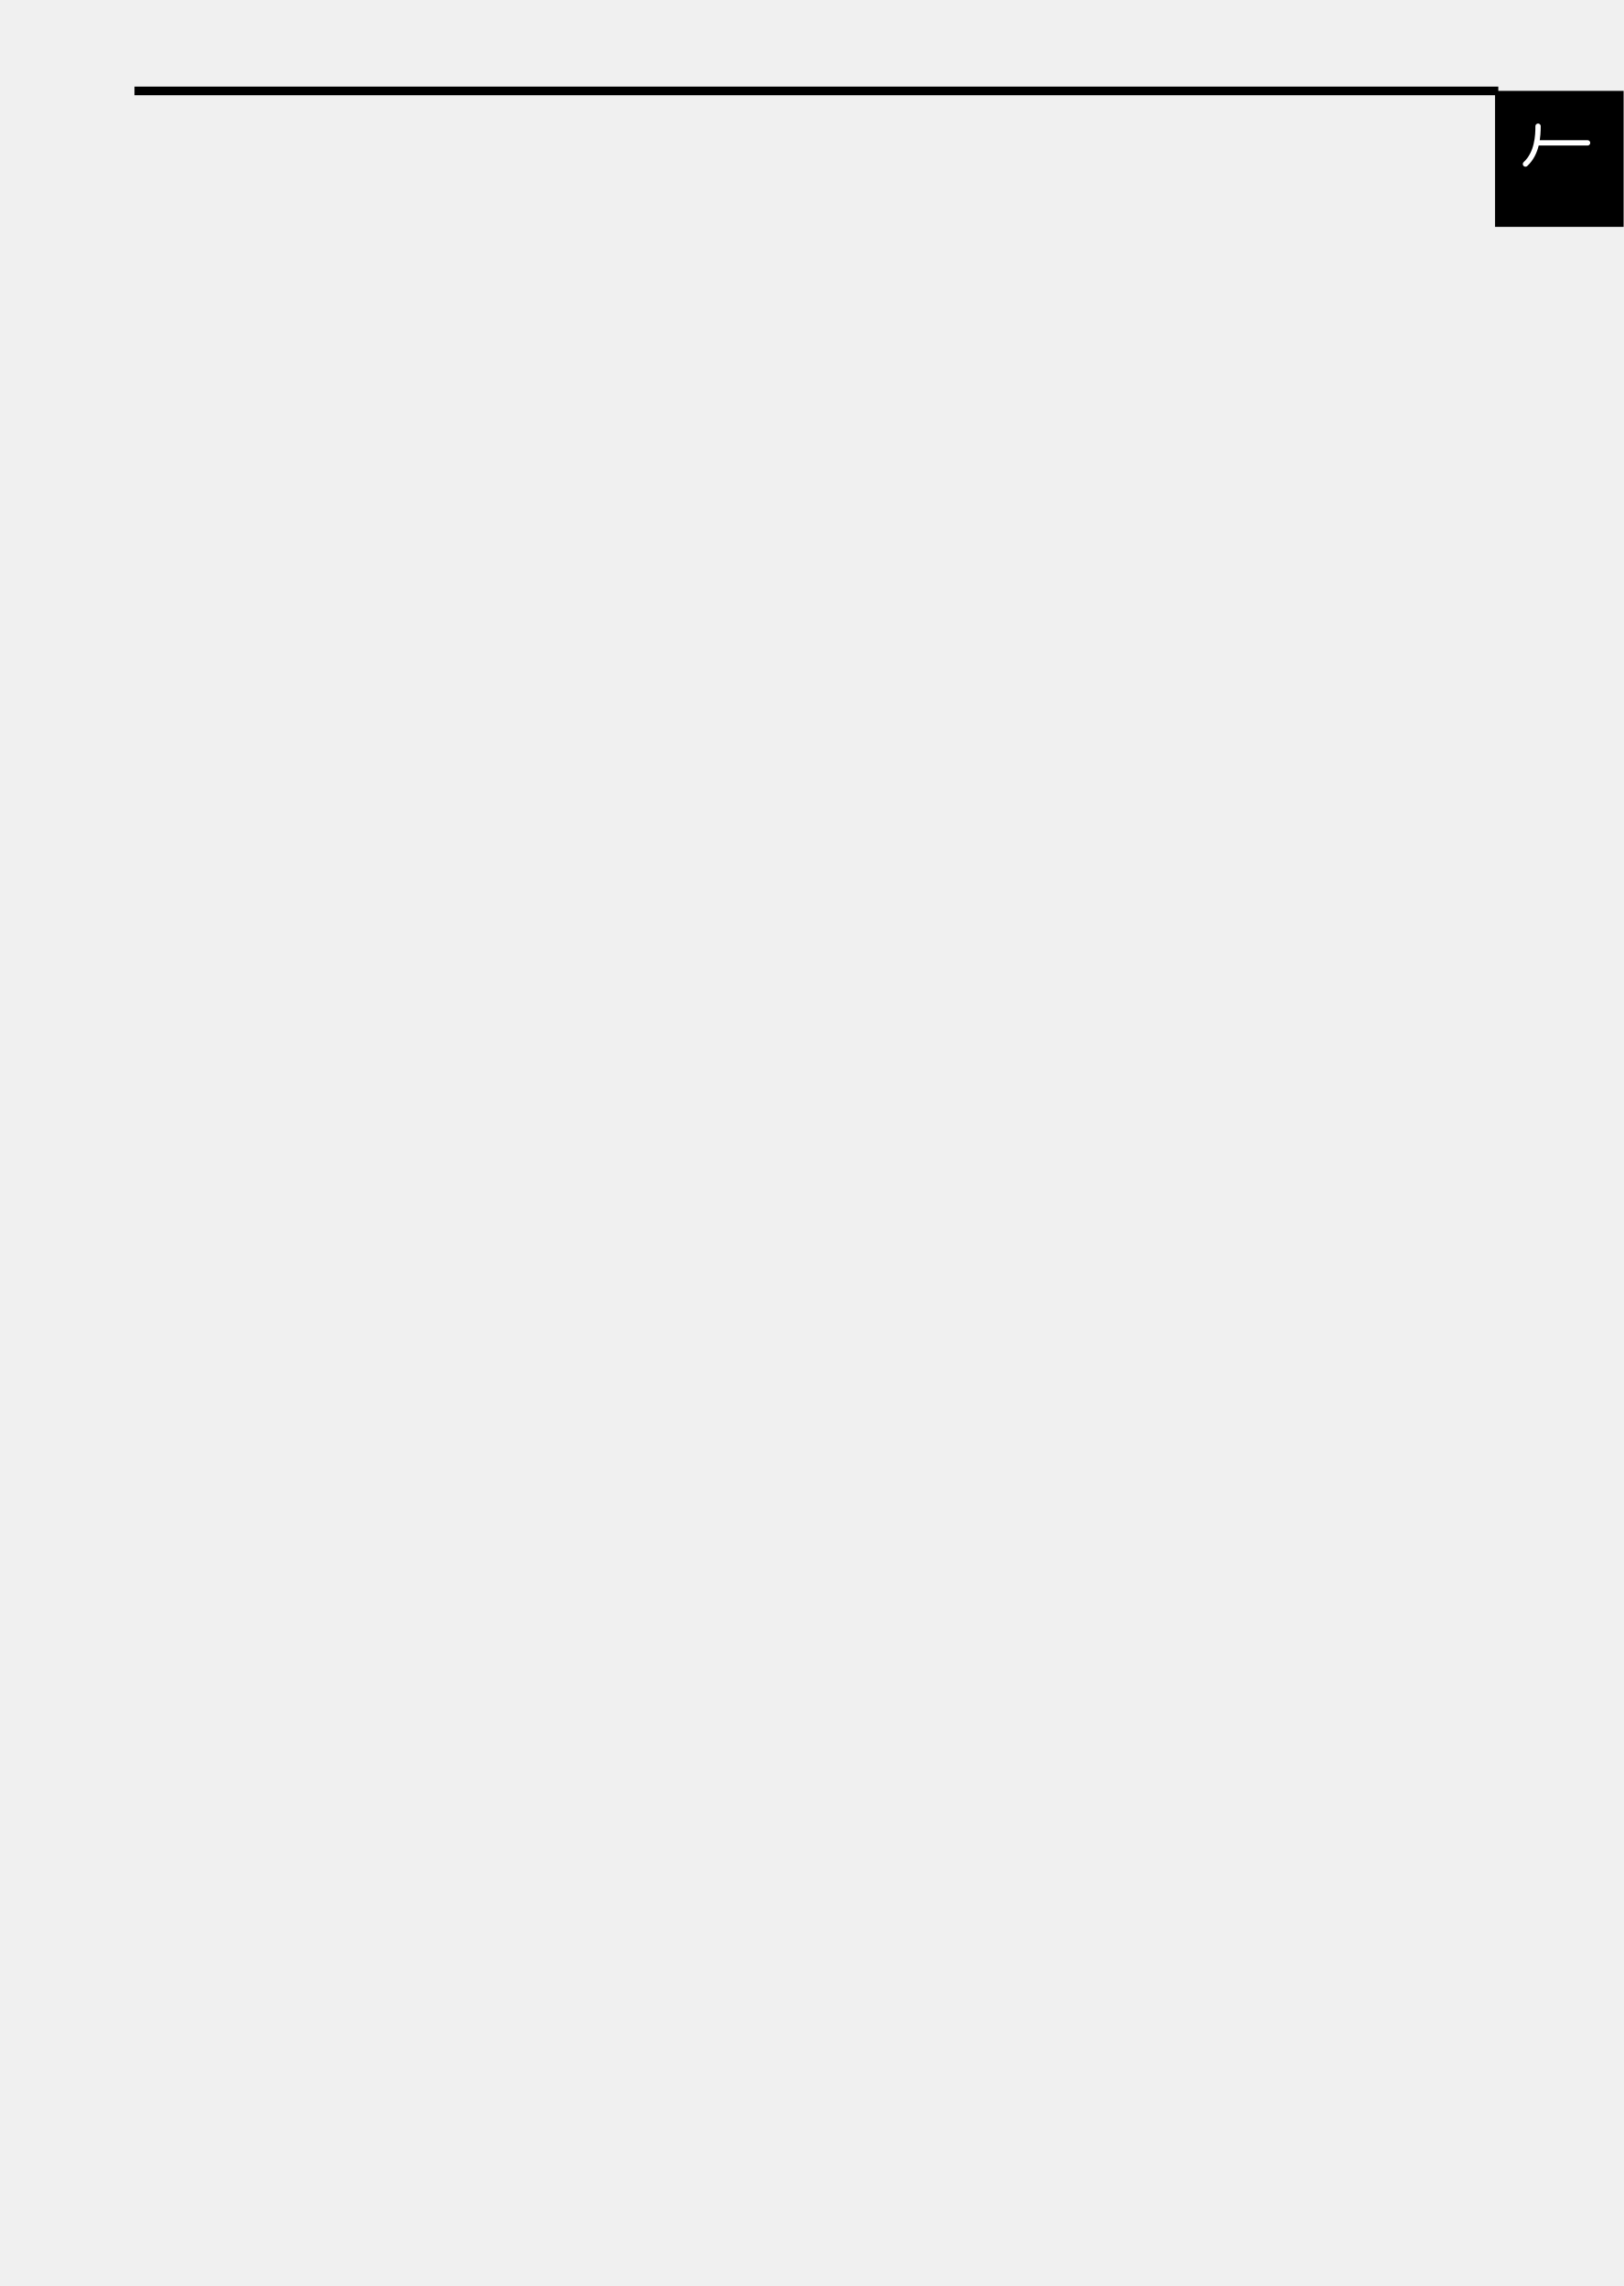
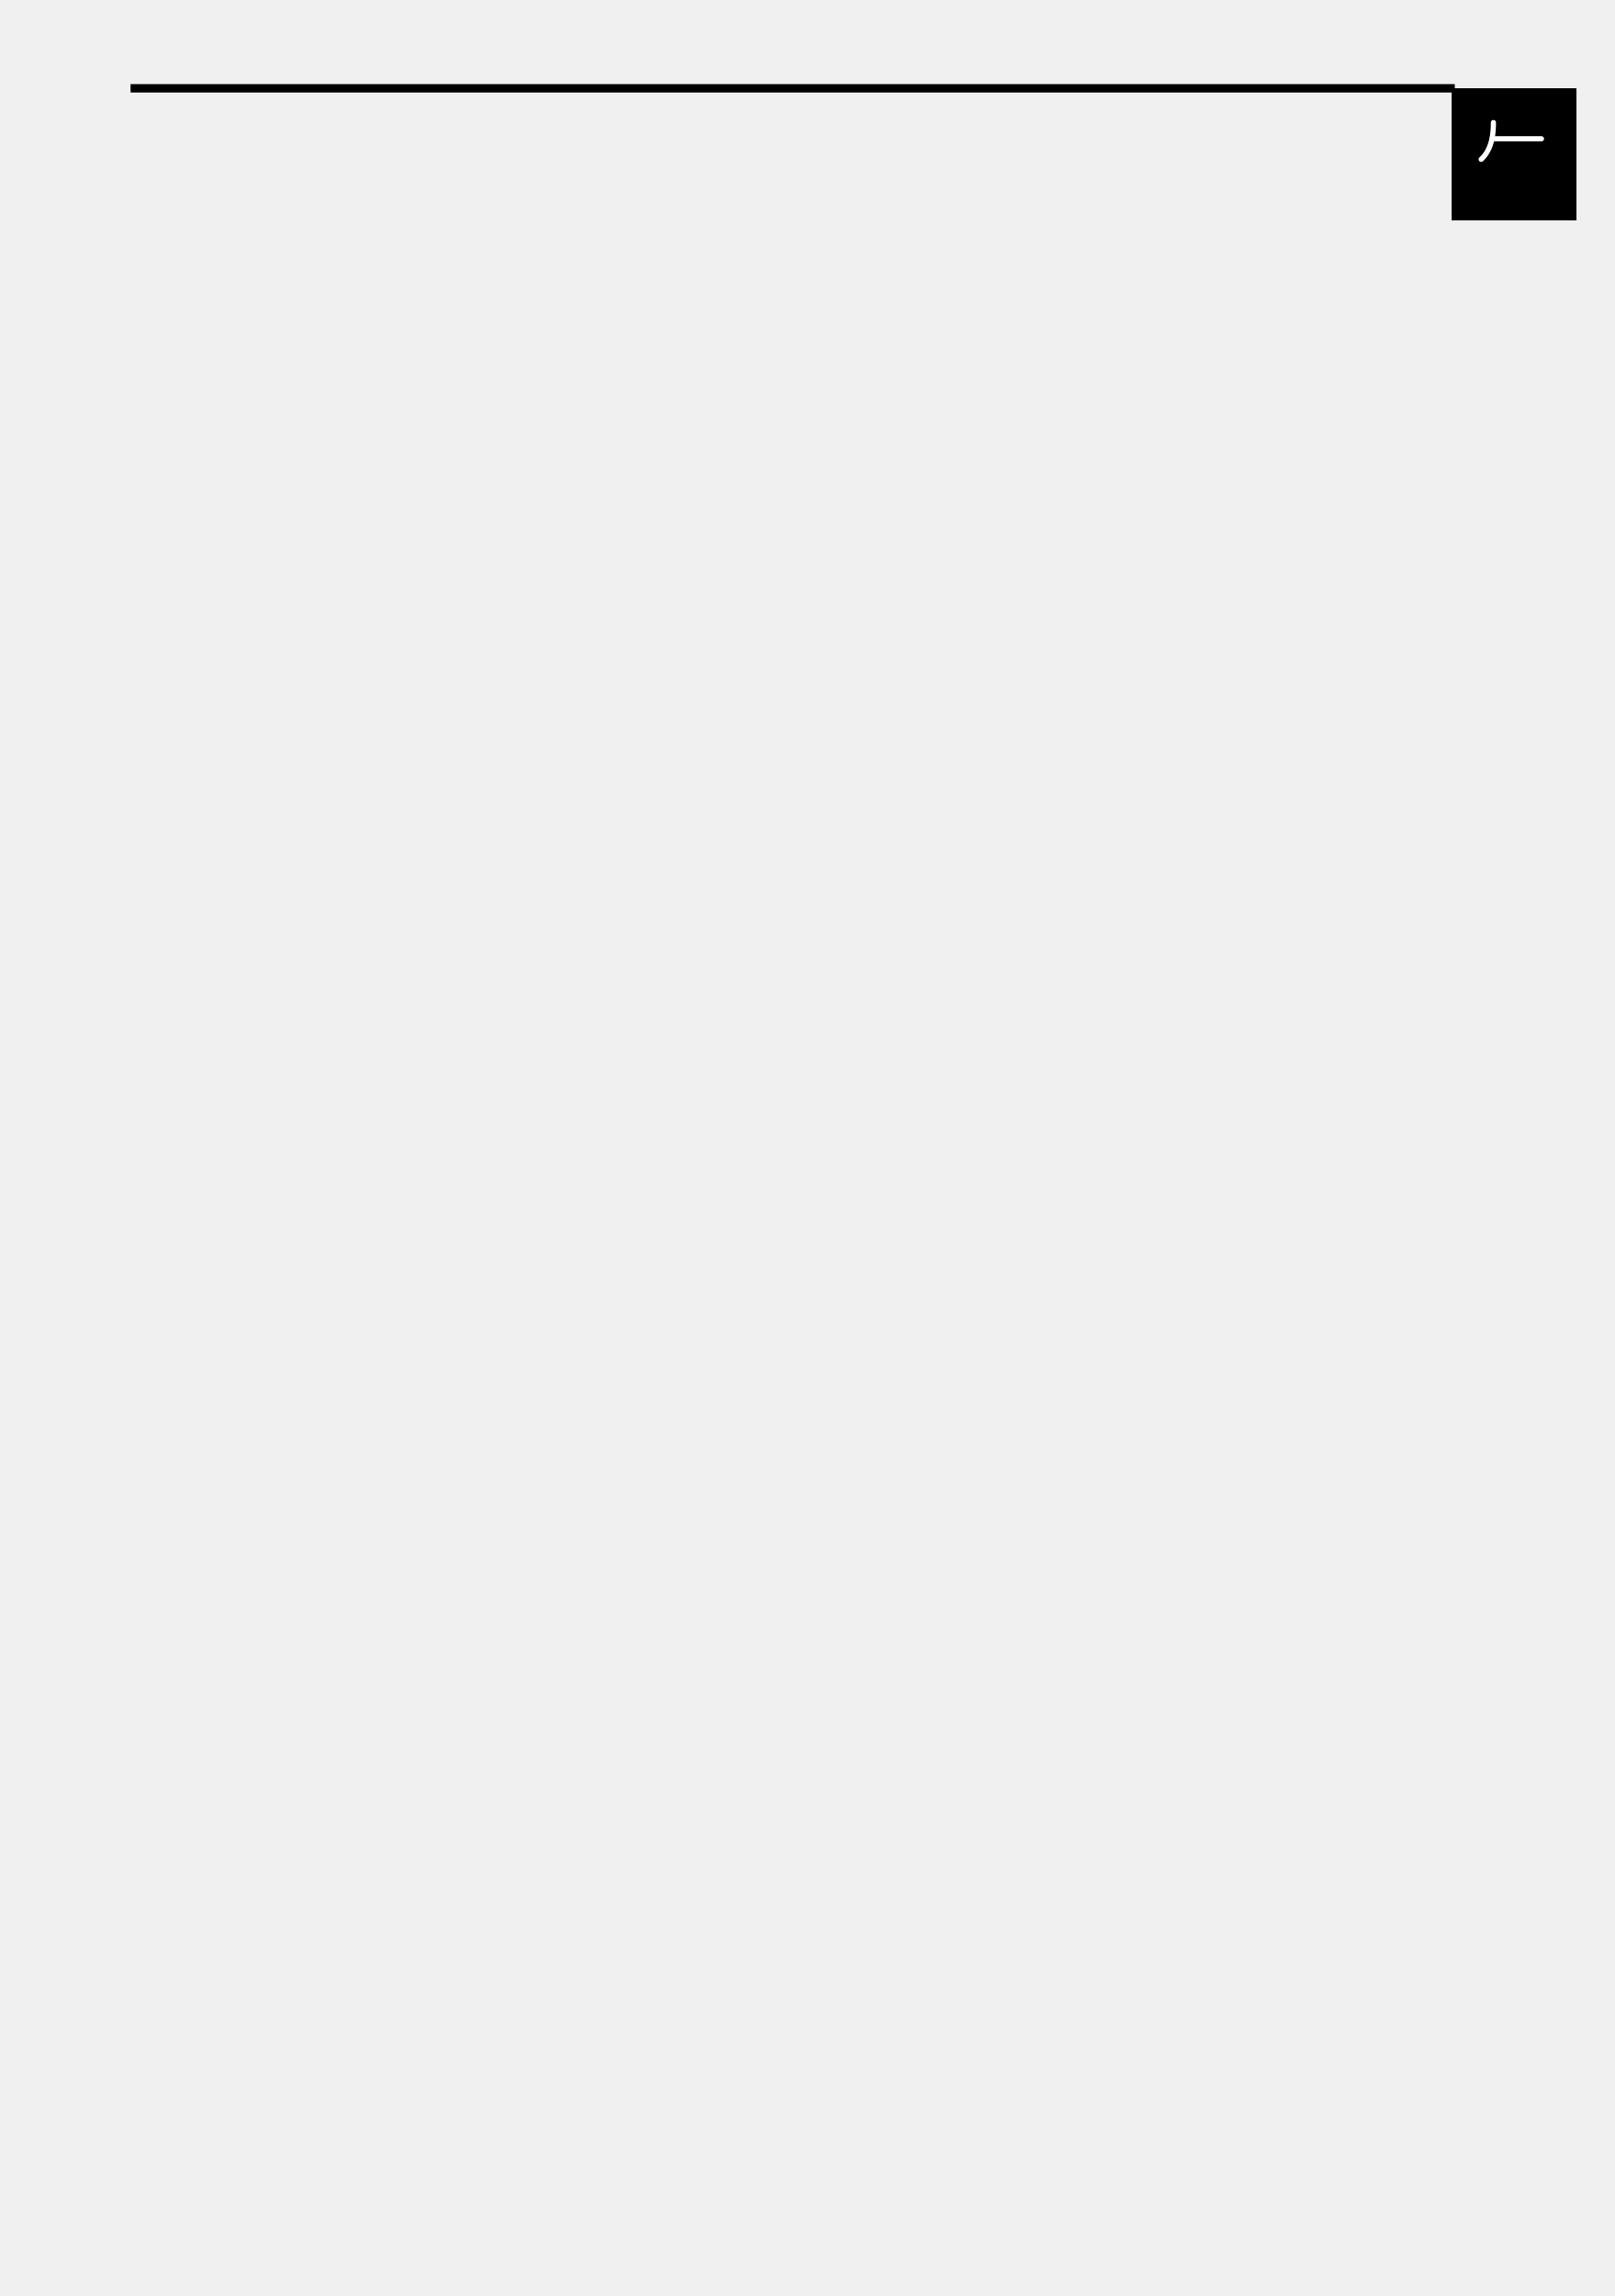
- <svg xmlns="http://www.w3.org/2000/svg" width="125mm" height="176mm" viewBox="0 0 125 176" version="1.1" id="svg1" xml:space="preserve">
+ <svg xmlns="http://www.w3.org/2000/svg" width="128mm" height="182mm" viewBox="0 0 128 182" version="1.1" id="svg1" xml:space="preserve">
  <defs id="defs1">
    <rect x="49.134" y="37.797" width="198.425" height="32.181" id="rect18" />
    <rect x="49.134" y="37.797" width="198.425" height="32.181" id="rect82" />
    <rect x="49.134" y="37.797" width="211.863" height="46.298" id="rect86" />
    <rect x="49.134" y="37.797" width="196.885" height="53.582" id="rect90" />
    <rect x="49.134" y="37.797" width="196.009" height="18.719" id="rect105" />
    <rect x="49.134" y="37.797" width="198.425" height="32.181" id="rect109" />
    <rect x="49.134" y="37.797" width="198.425" height="32.181" id="rect116" />
    <rect x="49.134" y="37.797" width="198.425" height="32.181" id="rect117" />
    <rect x="49.134" y="37.797" width="165.288" height="29.419" id="rect118" />
    <rect x="49.134" y="37.797" width="198.425" height="32.181" id="rect121" />
    <rect x="49.134" y="37.797" width="165.288" height="29.419" id="rect124" />
    <rect x="49.134" y="37.797" width="164.293" height="67.983" id="rect132" />
    <rect x="49.134" y="37.797" width="196.885" height="53.582" id="rect145" />
    <rect x="49.134" y="37.797" width="164.293" height="67.983" id="rect146" />
    <rect x="49.134" y="37.797" width="198.425" height="32.181" id="rect190" />
    <rect x="49.134" y="37.797" width="198.425" height="32.181" id="rect191" />
    <rect x="49.134" y="37.797" width="211.863" height="46.298" id="rect192" />
    <rect x="49.134" y="37.797" width="196.885" height="53.582" id="rect193" />
    <rect x="49.134" y="37.797" width="196.009" height="18.719" id="rect194" />
    <rect x="49.134" y="37.797" width="198.425" height="32.181" id="rect195" />
    <rect x="49.134" y="37.797" width="198.425" height="32.181" id="rect196" />
    <rect x="49.134" y="37.797" width="198.425" height="32.181" id="rect197" />
    <rect x="49.134" y="37.797" width="165.288" height="29.419" id="rect198" />
    <rect x="49.134" y="37.797" width="198.425" height="32.181" id="rect199" />
    <rect x="49.134" y="37.797" width="165.288" height="29.419" id="rect200" />
    <rect x="49.134" y="37.797" width="164.293" height="67.983" id="rect201" />
    <rect x="49.134" y="37.797" width="198.425" height="32.181" id="rect277" />
    <rect x="49.134" y="37.797" width="198.425" height="32.181" id="rect278" />
    <rect x="49.134" y="37.797" width="211.863" height="46.298" id="rect279" />
    <rect x="49.134" y="37.797" width="196.885" height="53.582" id="rect280" />
    <rect x="49.134" y="37.797" width="196.009" height="18.719" id="rect281" />
    <rect x="49.134" y="37.797" width="198.425" height="32.181" id="rect282" />
    <rect x="49.134" y="37.797" width="198.425" height="32.181" id="rect283" />
    <rect x="49.134" y="37.797" width="198.425" height="32.181" id="rect284" />
    <rect x="49.134" y="37.797" width="165.288" height="29.419" id="rect285" />
    <rect x="49.134" y="37.797" width="198.425" height="32.181" id="rect286" />
    <rect x="49.134" y="37.797" width="165.288" height="29.419" id="rect287" />
    <rect x="49.134" y="37.797" width="164.293" height="67.983" id="rect288" />
    <rect x="49.134" y="37.797" width="196.885" height="53.582" id="rect289" />
    <rect x="49.134" y="37.797" width="164.293" height="67.983" id="rect290" />
    <rect x="49.134" y="37.797" width="198.425" height="32.181" id="rect291" />
    <rect x="49.134" y="37.797" width="198.425" height="32.181" id="rect292" />
    <rect x="49.134" y="37.797" width="211.863" height="46.298" id="rect293" />
    <rect x="49.134" y="37.797" width="196.885" height="53.582" id="rect294" />
    <rect x="49.134" y="37.797" width="196.009" height="18.719" id="rect295" />
    <rect x="49.134" y="37.797" width="198.425" height="32.181" id="rect296" />
    <rect x="49.134" y="37.797" width="198.425" height="32.181" id="rect297" />
    <rect x="49.134" y="37.797" width="198.425" height="32.181" id="rect298" />
    <rect x="49.134" y="37.797" width="165.288" height="29.419" id="rect299" />
    <rect x="49.134" y="37.797" width="198.425" height="32.181" id="rect300" />
    <rect x="49.134" y="37.797" width="165.288" height="29.419" id="rect301" />
    <rect x="49.134" y="37.797" width="164.293" height="67.983" id="rect302" />
  </defs>
  <path style="fill:#000000;stroke:#000000;stroke-width:0.663;stroke-opacity:1;paint-order:fill markers stroke" d="M 10.354,7 H 115.354" id="path16" />
  <rect style="fill:#000000;stroke:none;stroke-width:0.2;stroke-opacity:1;paint-order:fill markers stroke" id="rect1" width="9.9" height="10.47" x="115.1" y="6.997" />
  <rect style="fill:#000000;fill-opacity:1;stroke:none;stroke-width:0.163" id="rect1-4" width="7.198" height="7.198" x="116.451" y="8.533" ry="0" />
  <path style="fill:#000000;fill-opacity:1;stroke:#ffffff;stroke-width:0.408;stroke-linecap:round;stroke-linejoin:round;stroke-dasharray:none;stroke-opacity:1" d="m 118.362,11 h 3.863" id="path2909" />
  <path style="fill:none;fill-opacity:1;stroke:#ffffff;stroke-width:0.408;stroke-linecap:round;stroke-linejoin:round;stroke-dasharray:none;stroke-opacity:1" d="m 118.414,9.716 c 0,0.706 -0.051,2.069 -0.969,2.914" id="path2921" />
</svg>
